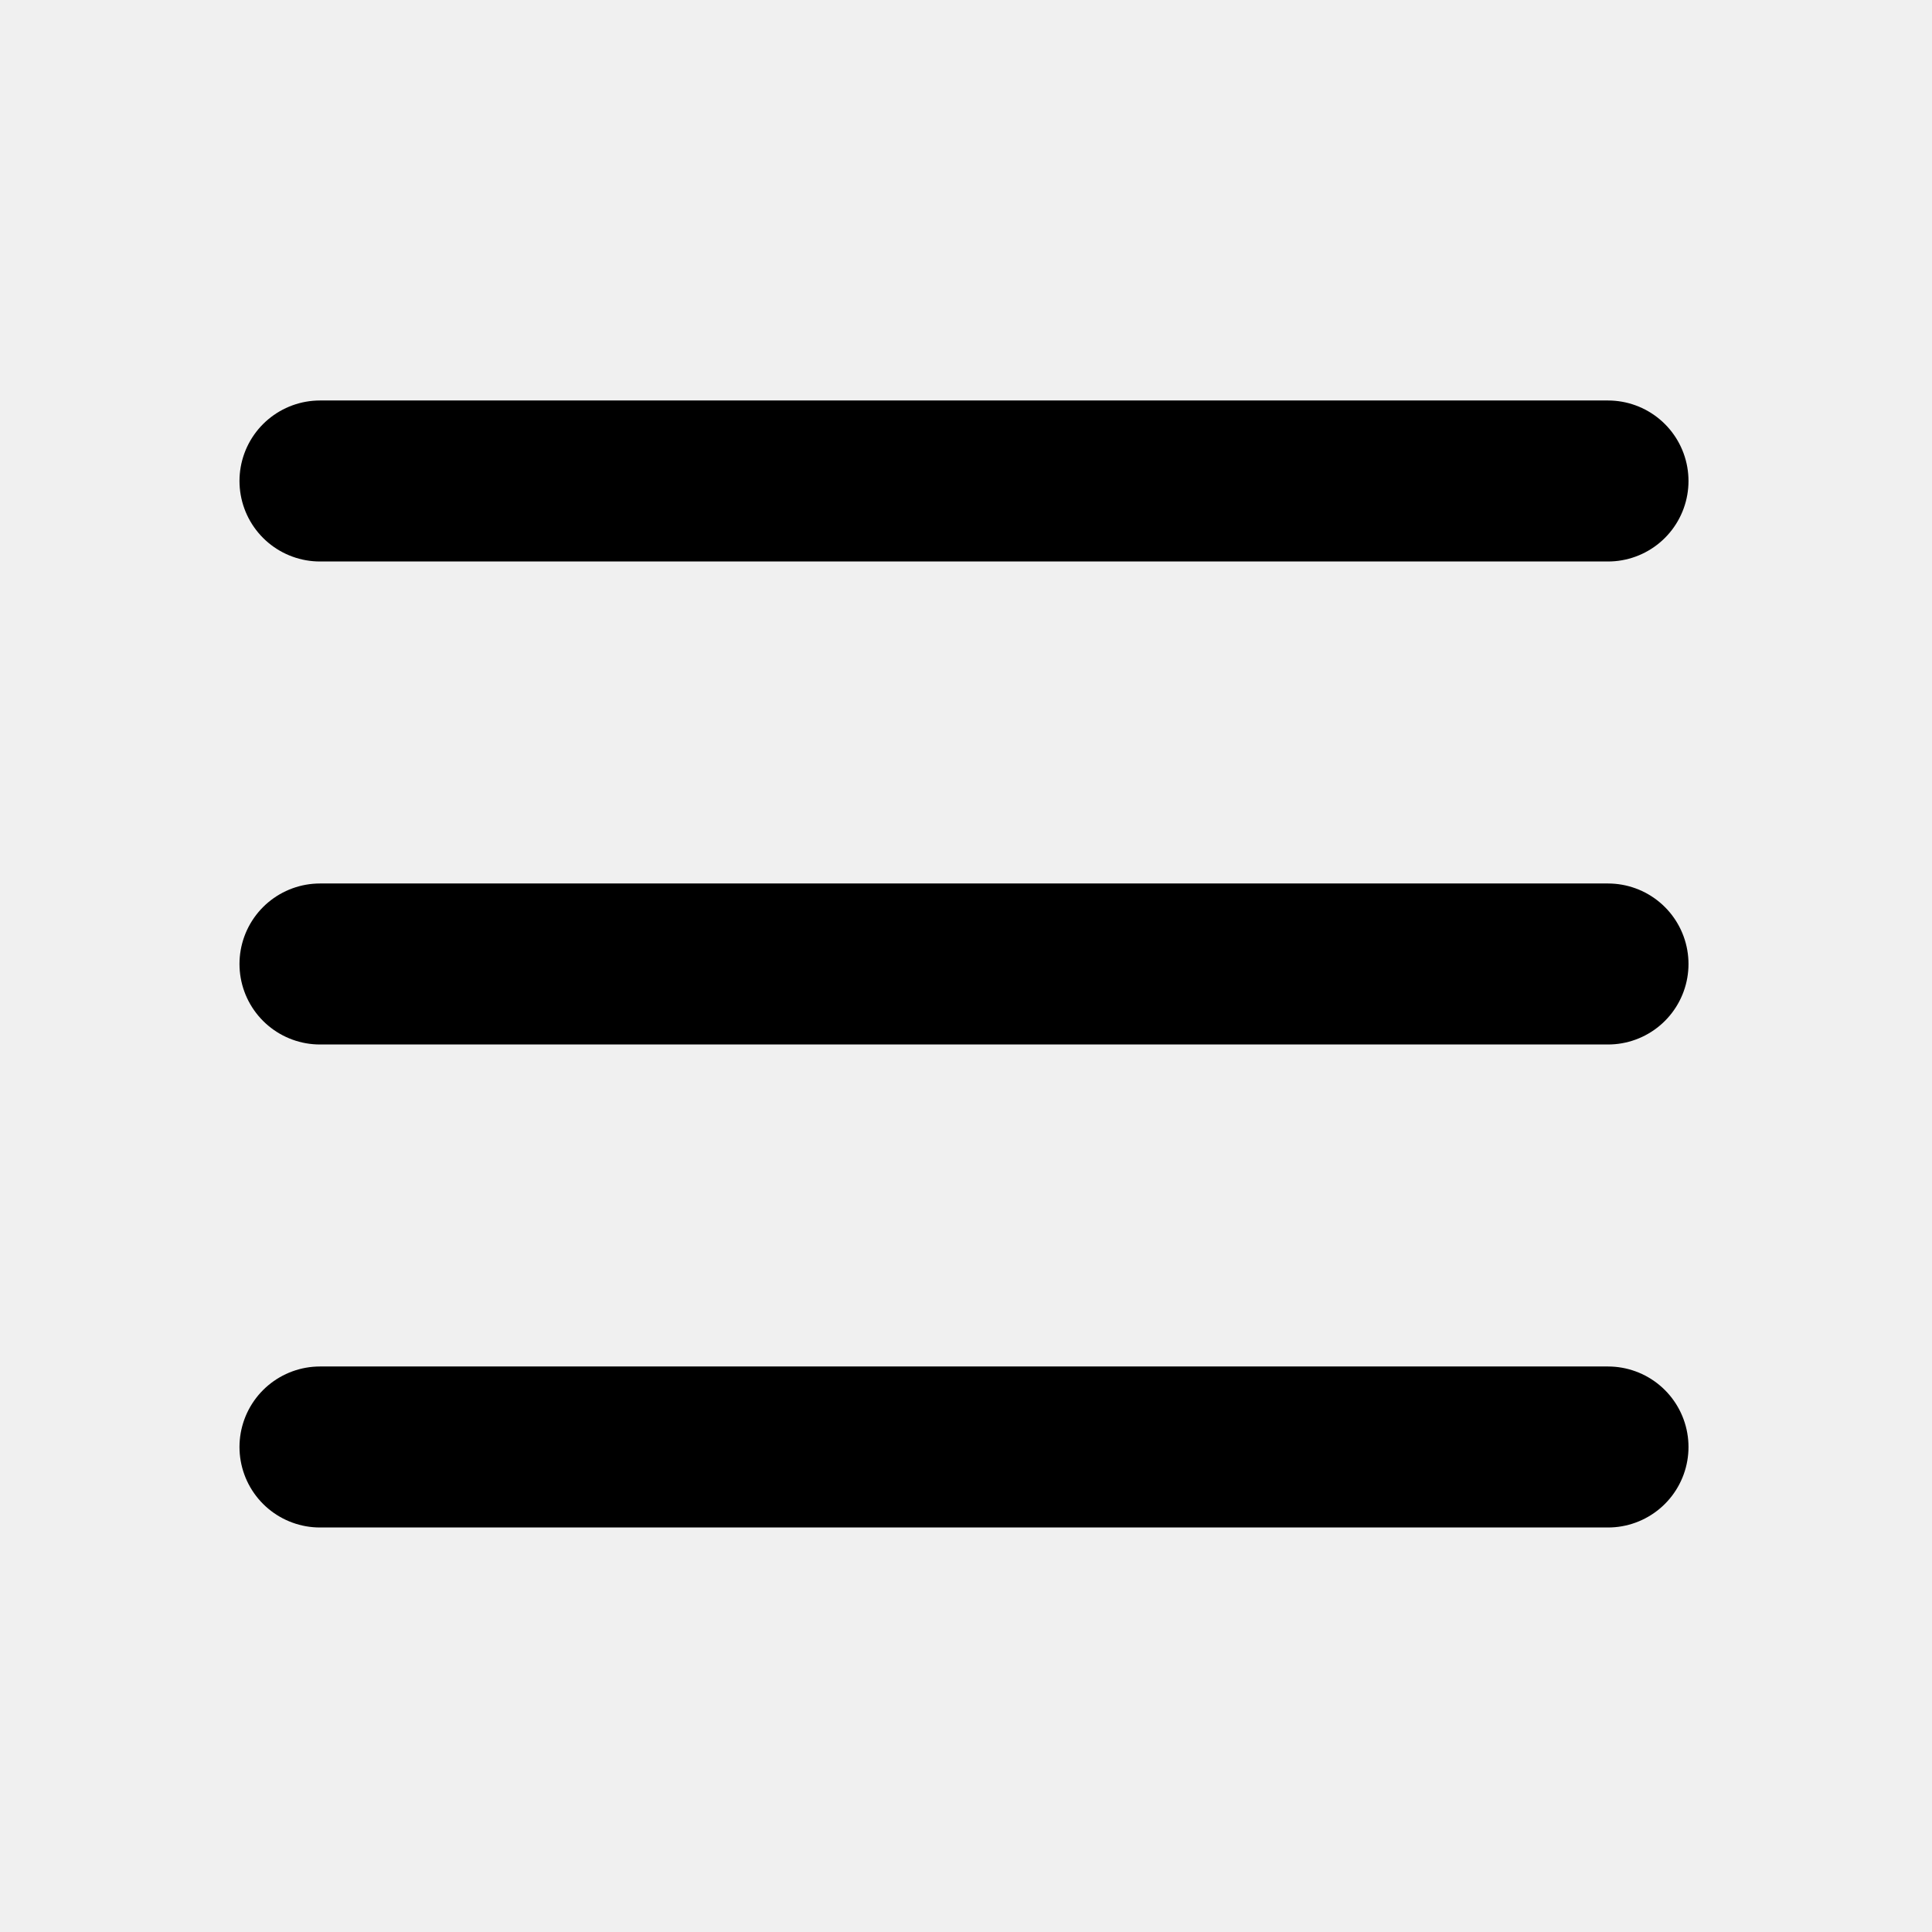
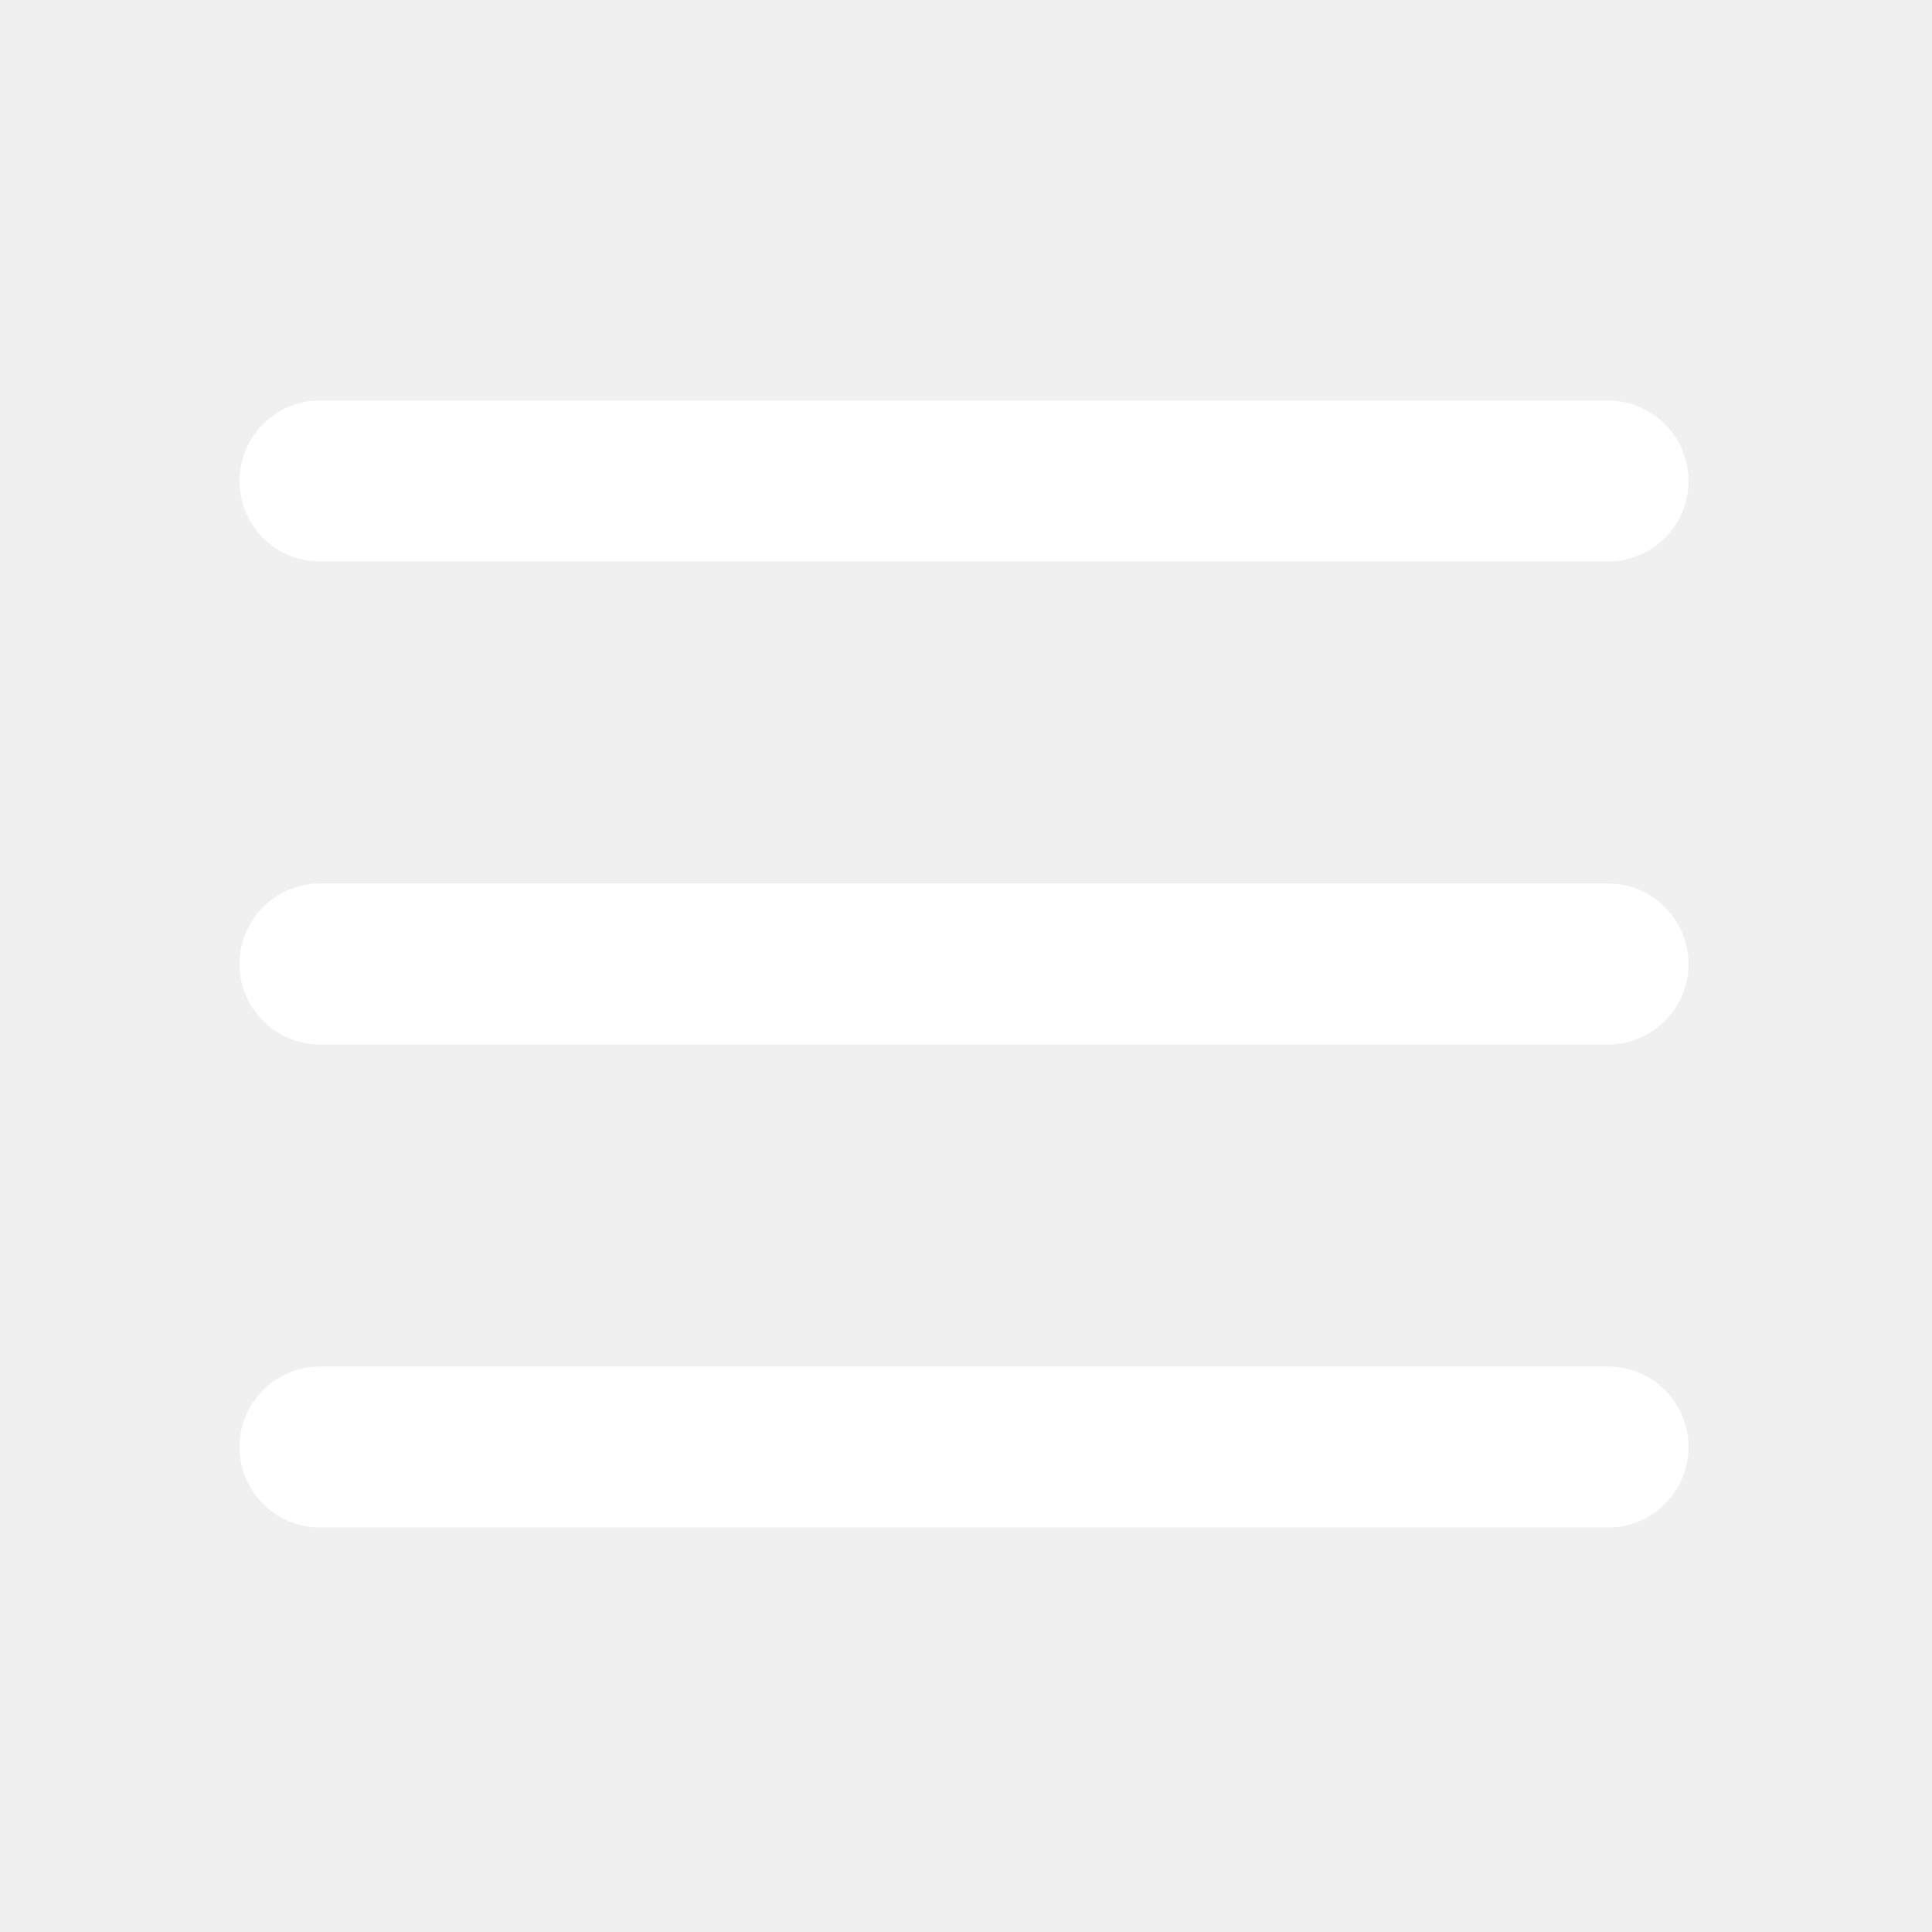
<svg xmlns="http://www.w3.org/2000/svg" width="48" height="48" viewBox="0 0 48 48" fill="none">
-   <path d="M7.95 11.95H39.95" stroke="black" stroke-width="4" stroke-linecap="round" stroke-linejoin="round" />
-   <path d="M7.95 23.95H39.95" stroke="black" stroke-width="4" stroke-linecap="round" stroke-linejoin="round" />
-   <path d="M7.95 35.95H39.95" stroke="black" stroke-width="4" stroke-linecap="round" stroke-linejoin="round" />
+   <path d="M7.95 11.95H39.95" stroke="white" stroke-width="4" stroke-linecap="round" stroke-linejoin="round" />
+   <path d="M7.95 23.95H39.95" stroke="white" stroke-width="4" stroke-linecap="round" stroke-linejoin="round" />
+   <path d="M7.95 35.95H39.95" stroke="white" stroke-width="4" stroke-linecap="round" stroke-linejoin="round" />
</svg>
